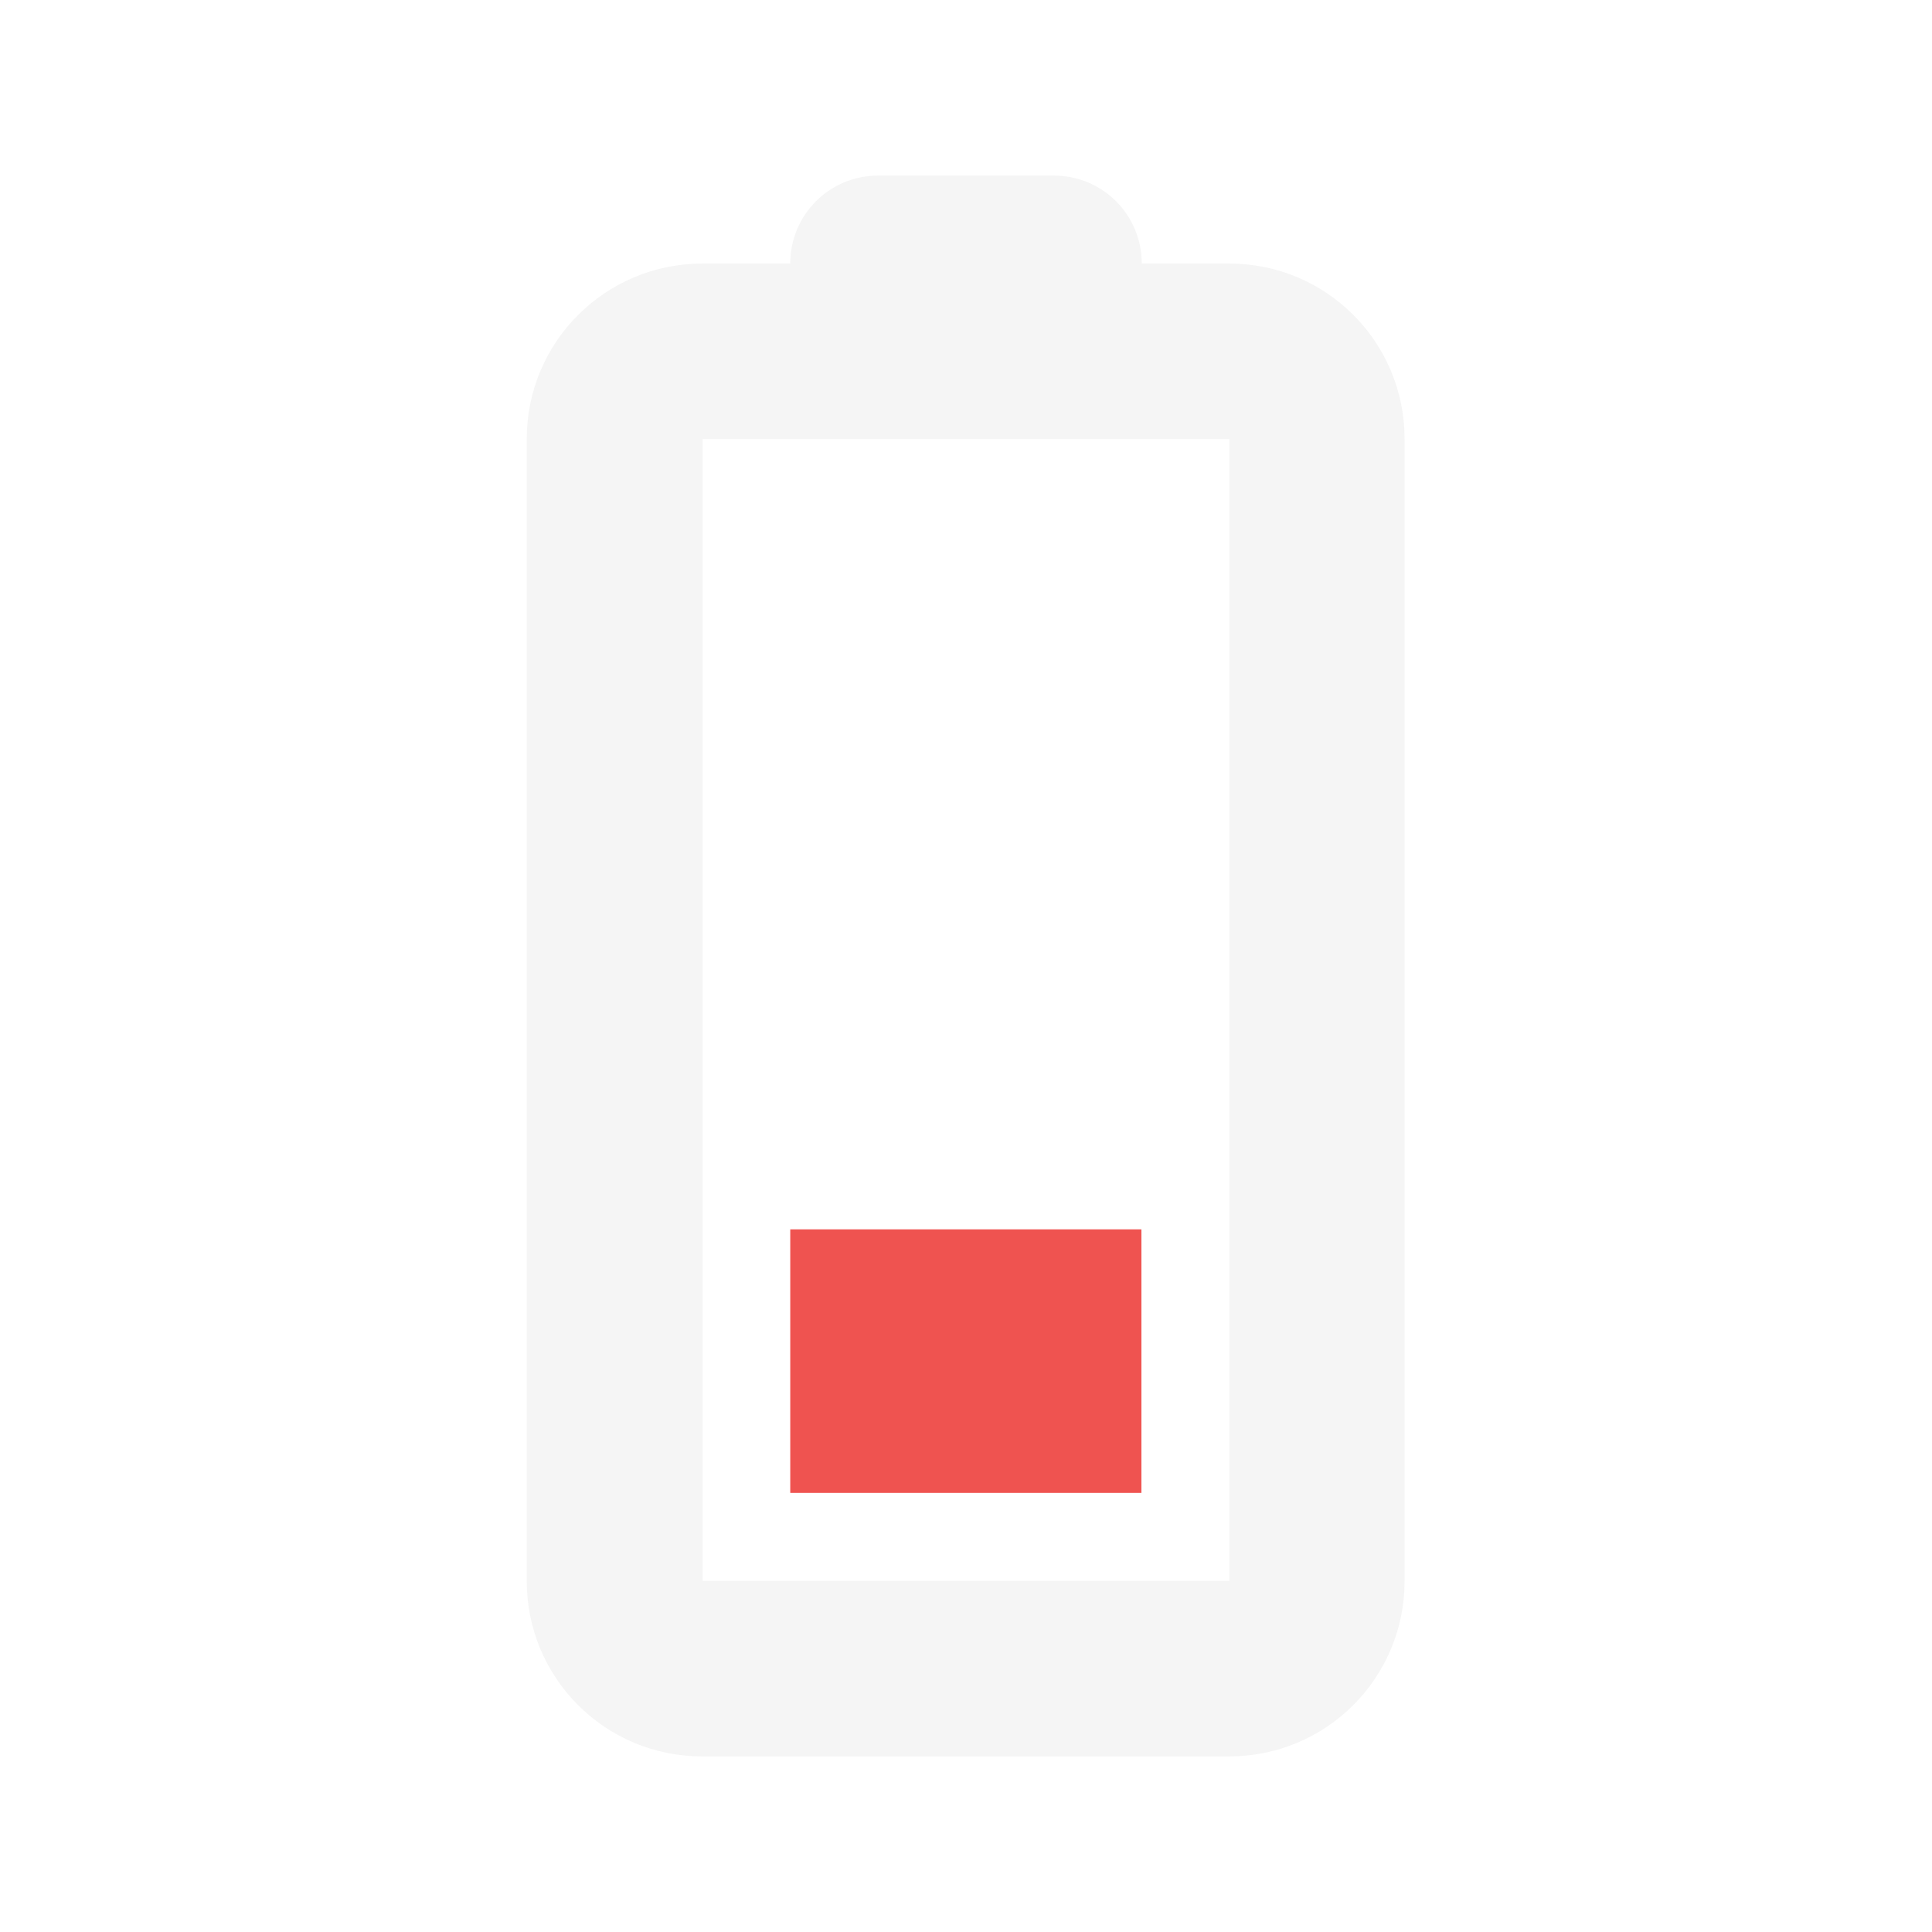
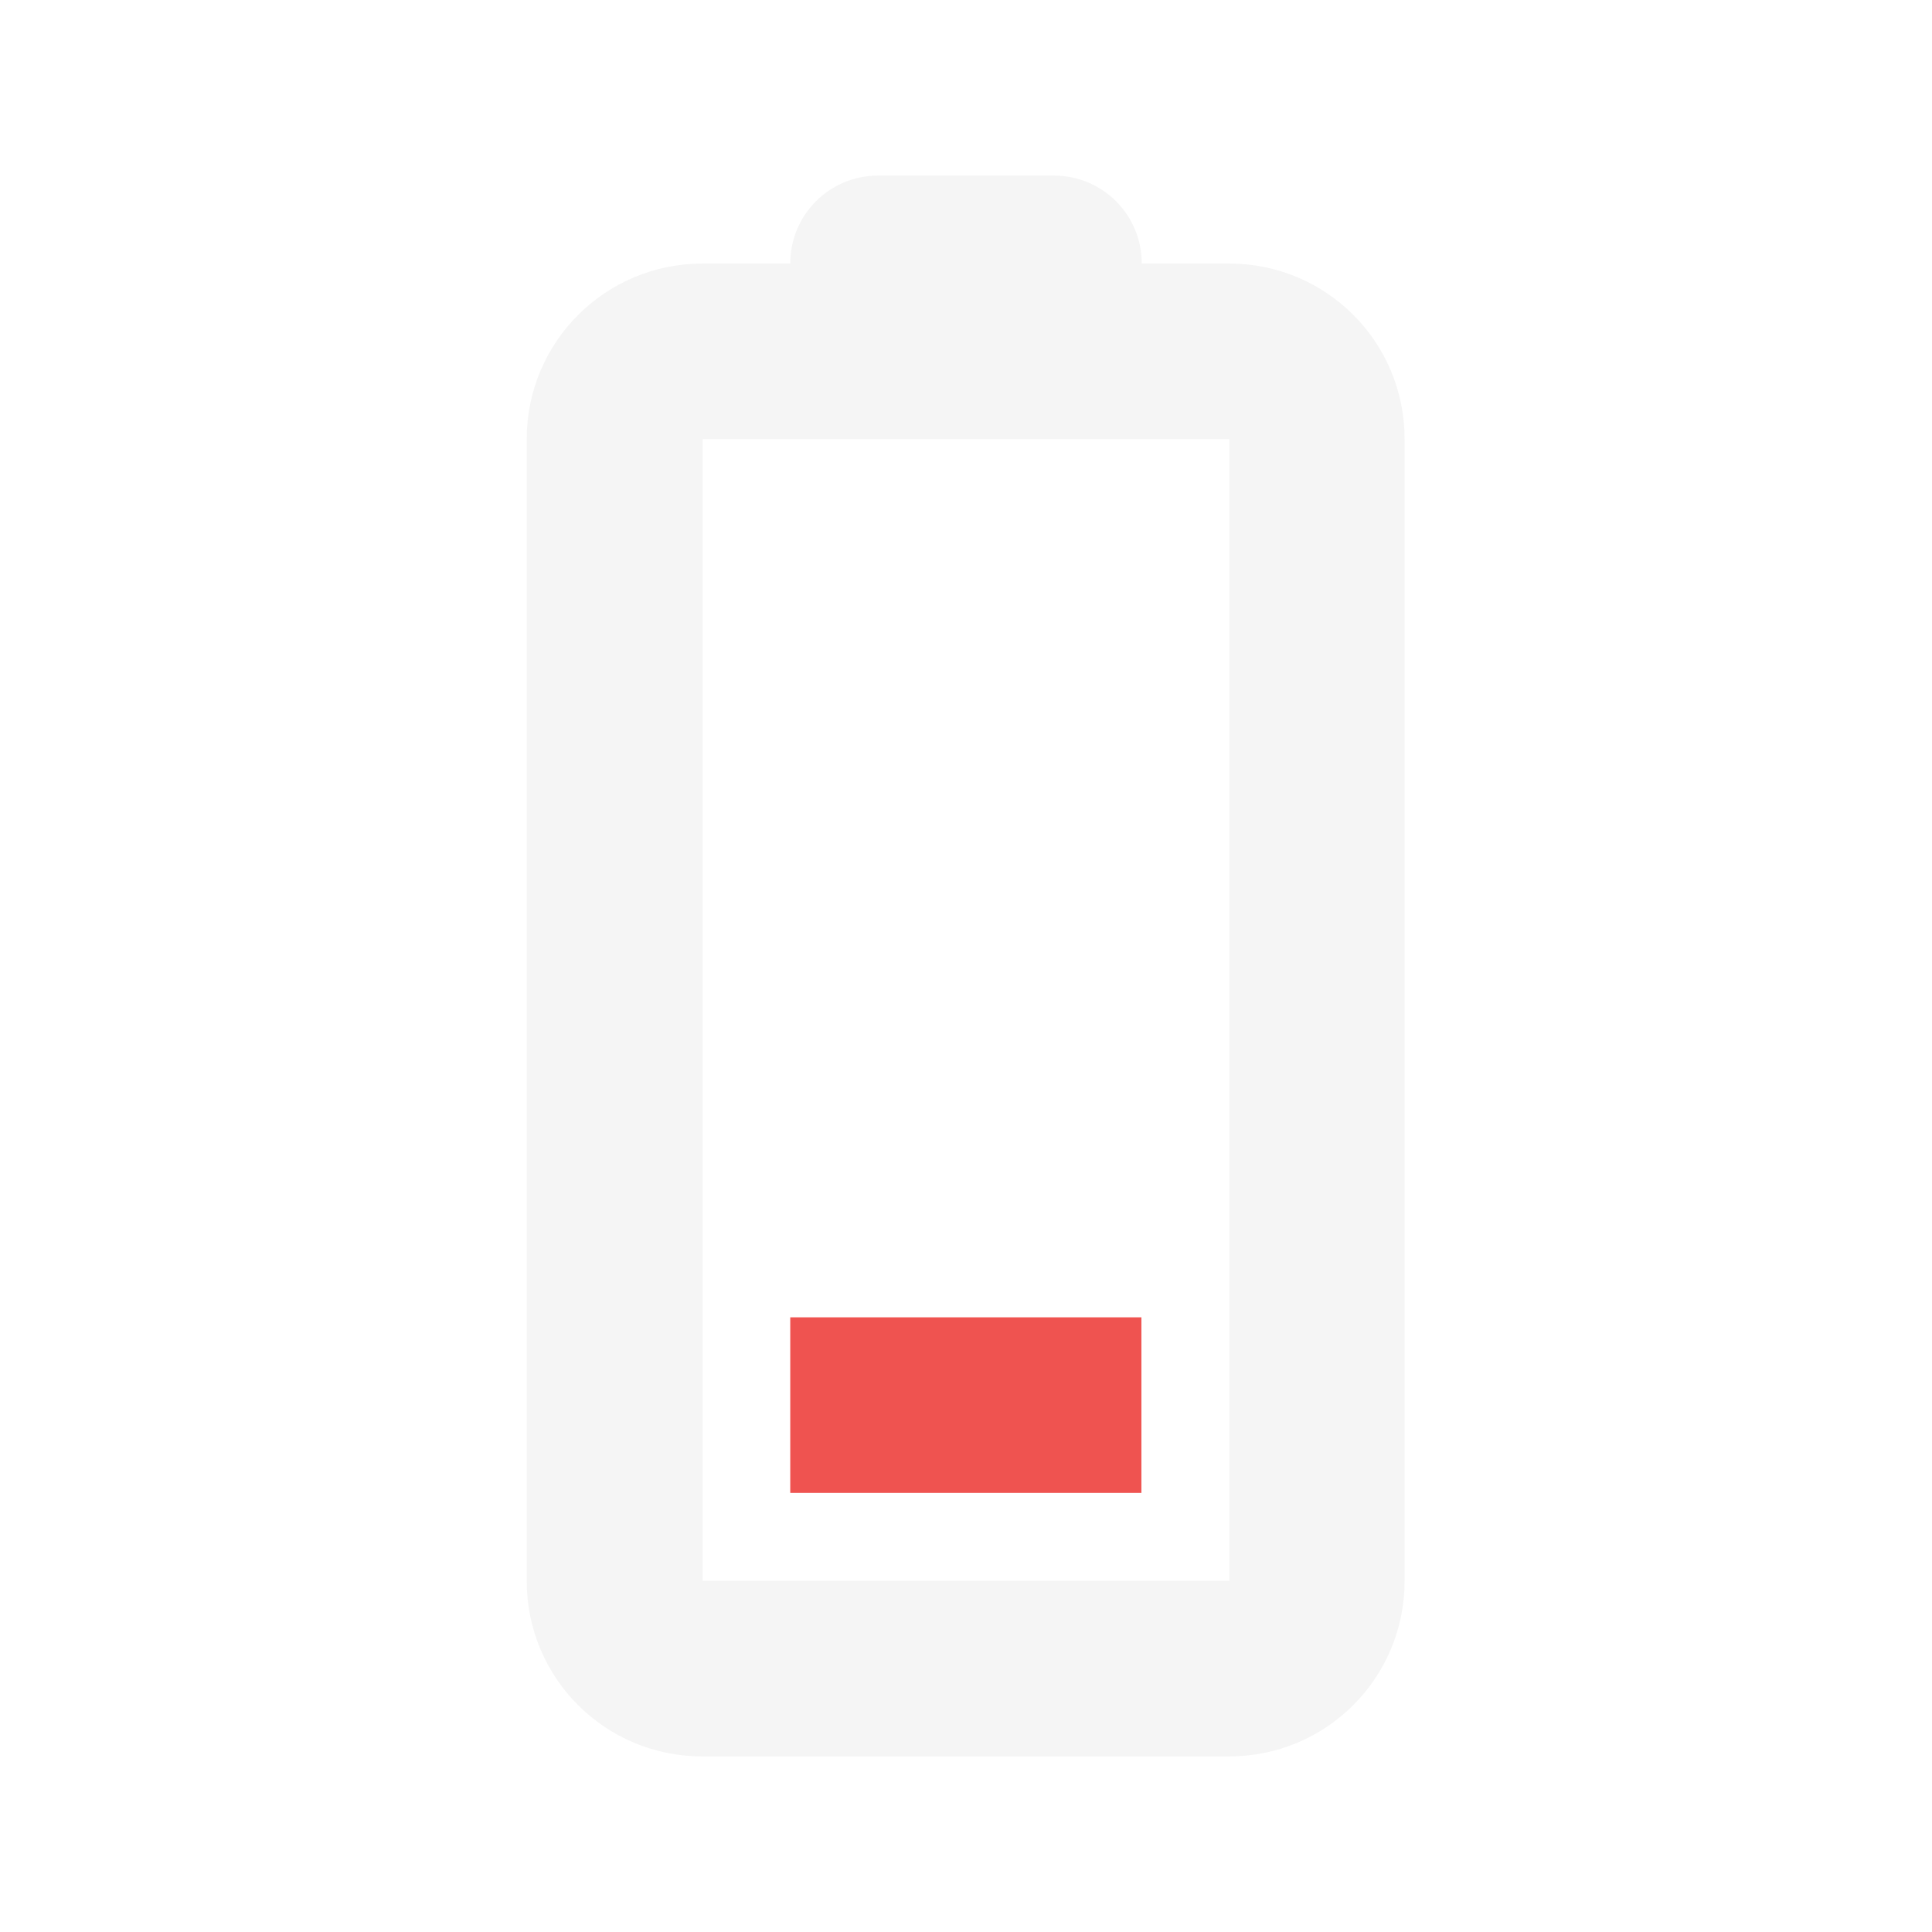
<svg xmlns="http://www.w3.org/2000/svg" width="22" height="22" viewBox="0 0 5.821 5.821" version="1.1" id="svg1">
  <defs id="defs1" />
  <g id="layer1">
    <path id="battery-22" d="m 2.646,0.529 c -0.147,0 -0.265,0.118 -0.265,0.265 H 2.117 C 1.824,0.794 1.587,1.03 1.587,1.323 v 3.44 c 0,0.293 0.236,0.529 0.529,0.529 h 1.587 c 0.293,0 0.529,-0.236 0.529,-0.529 V 1.323 c 0,-0.293 -0.236,-0.529 -0.529,-0.529 H 3.44 C 3.44,0.647 3.322,0.529 3.175,0.529 Z M 2.117,1.323 h 1.587 v 3.44 h -1.587 z" style="color:#4d4d4d;fill:#f5f5f5;fill-opacity:1;stroke:none;stroke-width:0.265" class="ColorScheme-Text" />
-     <rect style="opacity:1;fill:#ef5350;fill-opacity:1;stroke-width:0.138;stroke-linecap:round;stroke-linejoin:round" id="rect1" class="error" width="1.058" height="0.794" x="2.381" y="3.704" />
+     <rect style="opacity:1;fill:#ef5350;fill-opacity:1;stroke-width:0.113;stroke-linecap:round;stroke-linejoin:round" id="rect1" class="error" width="1.058" height="0.529" x="2.381" y="3.969" />
  </g>
</svg>
